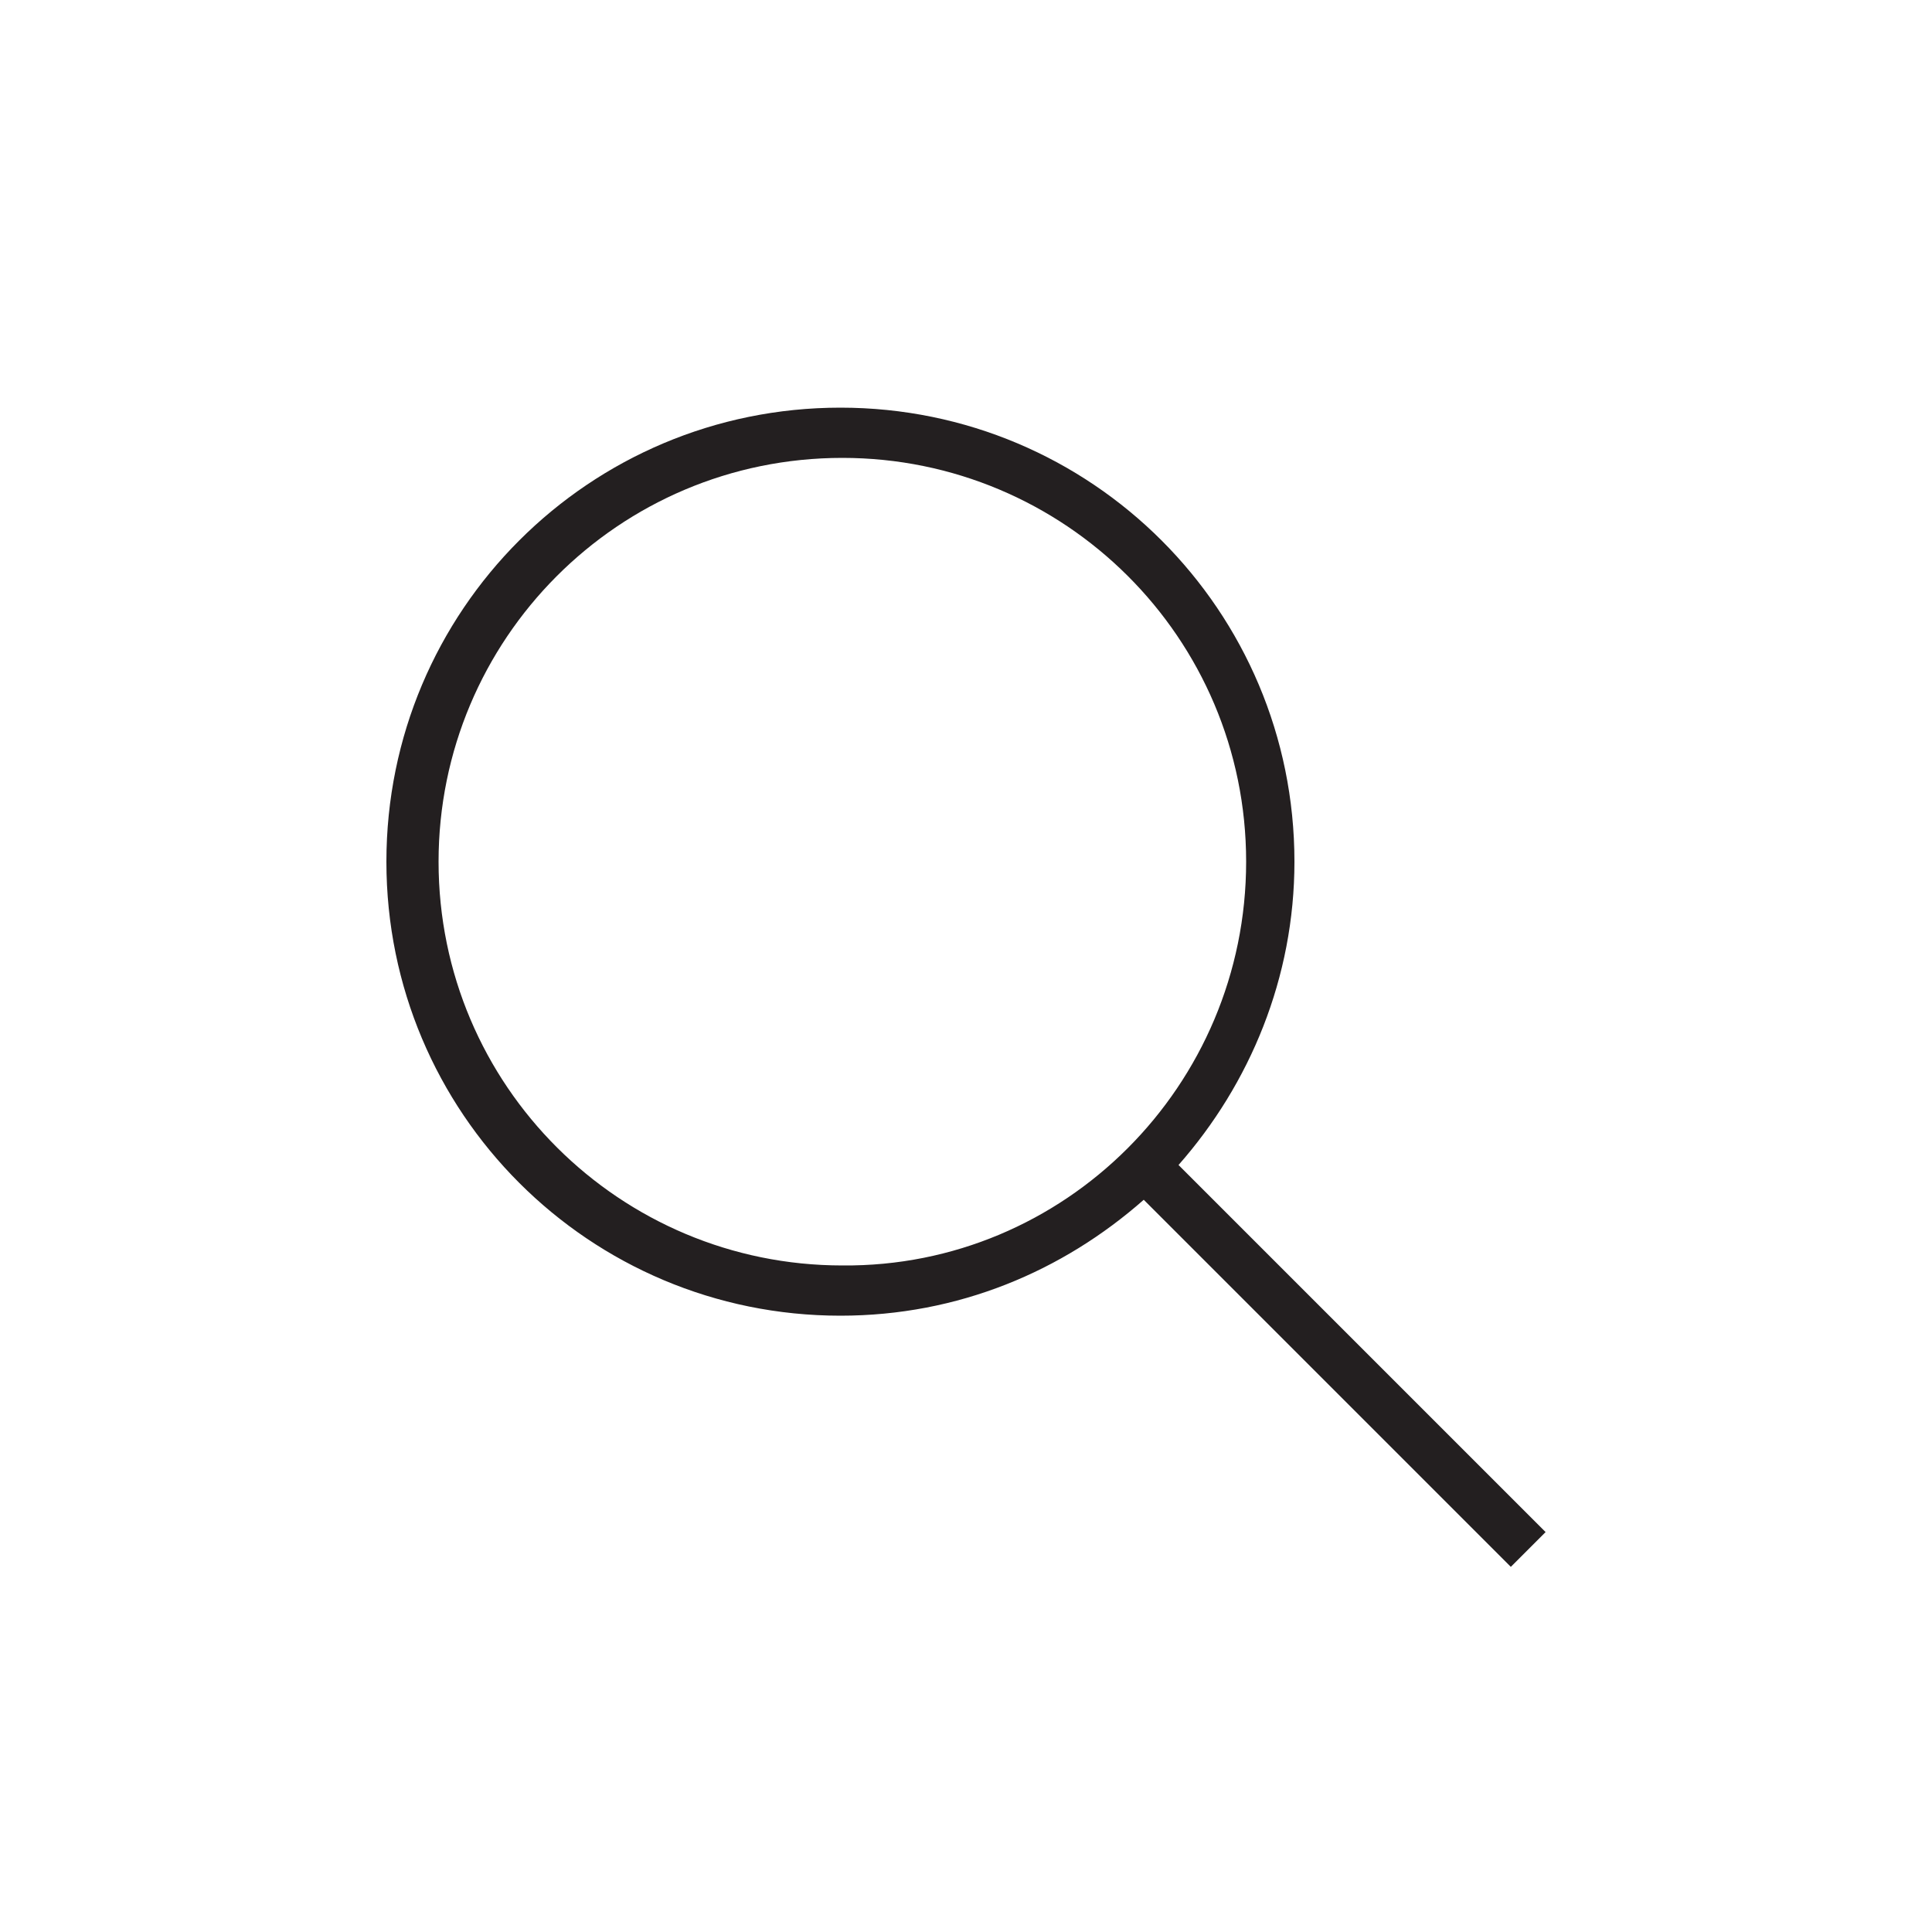
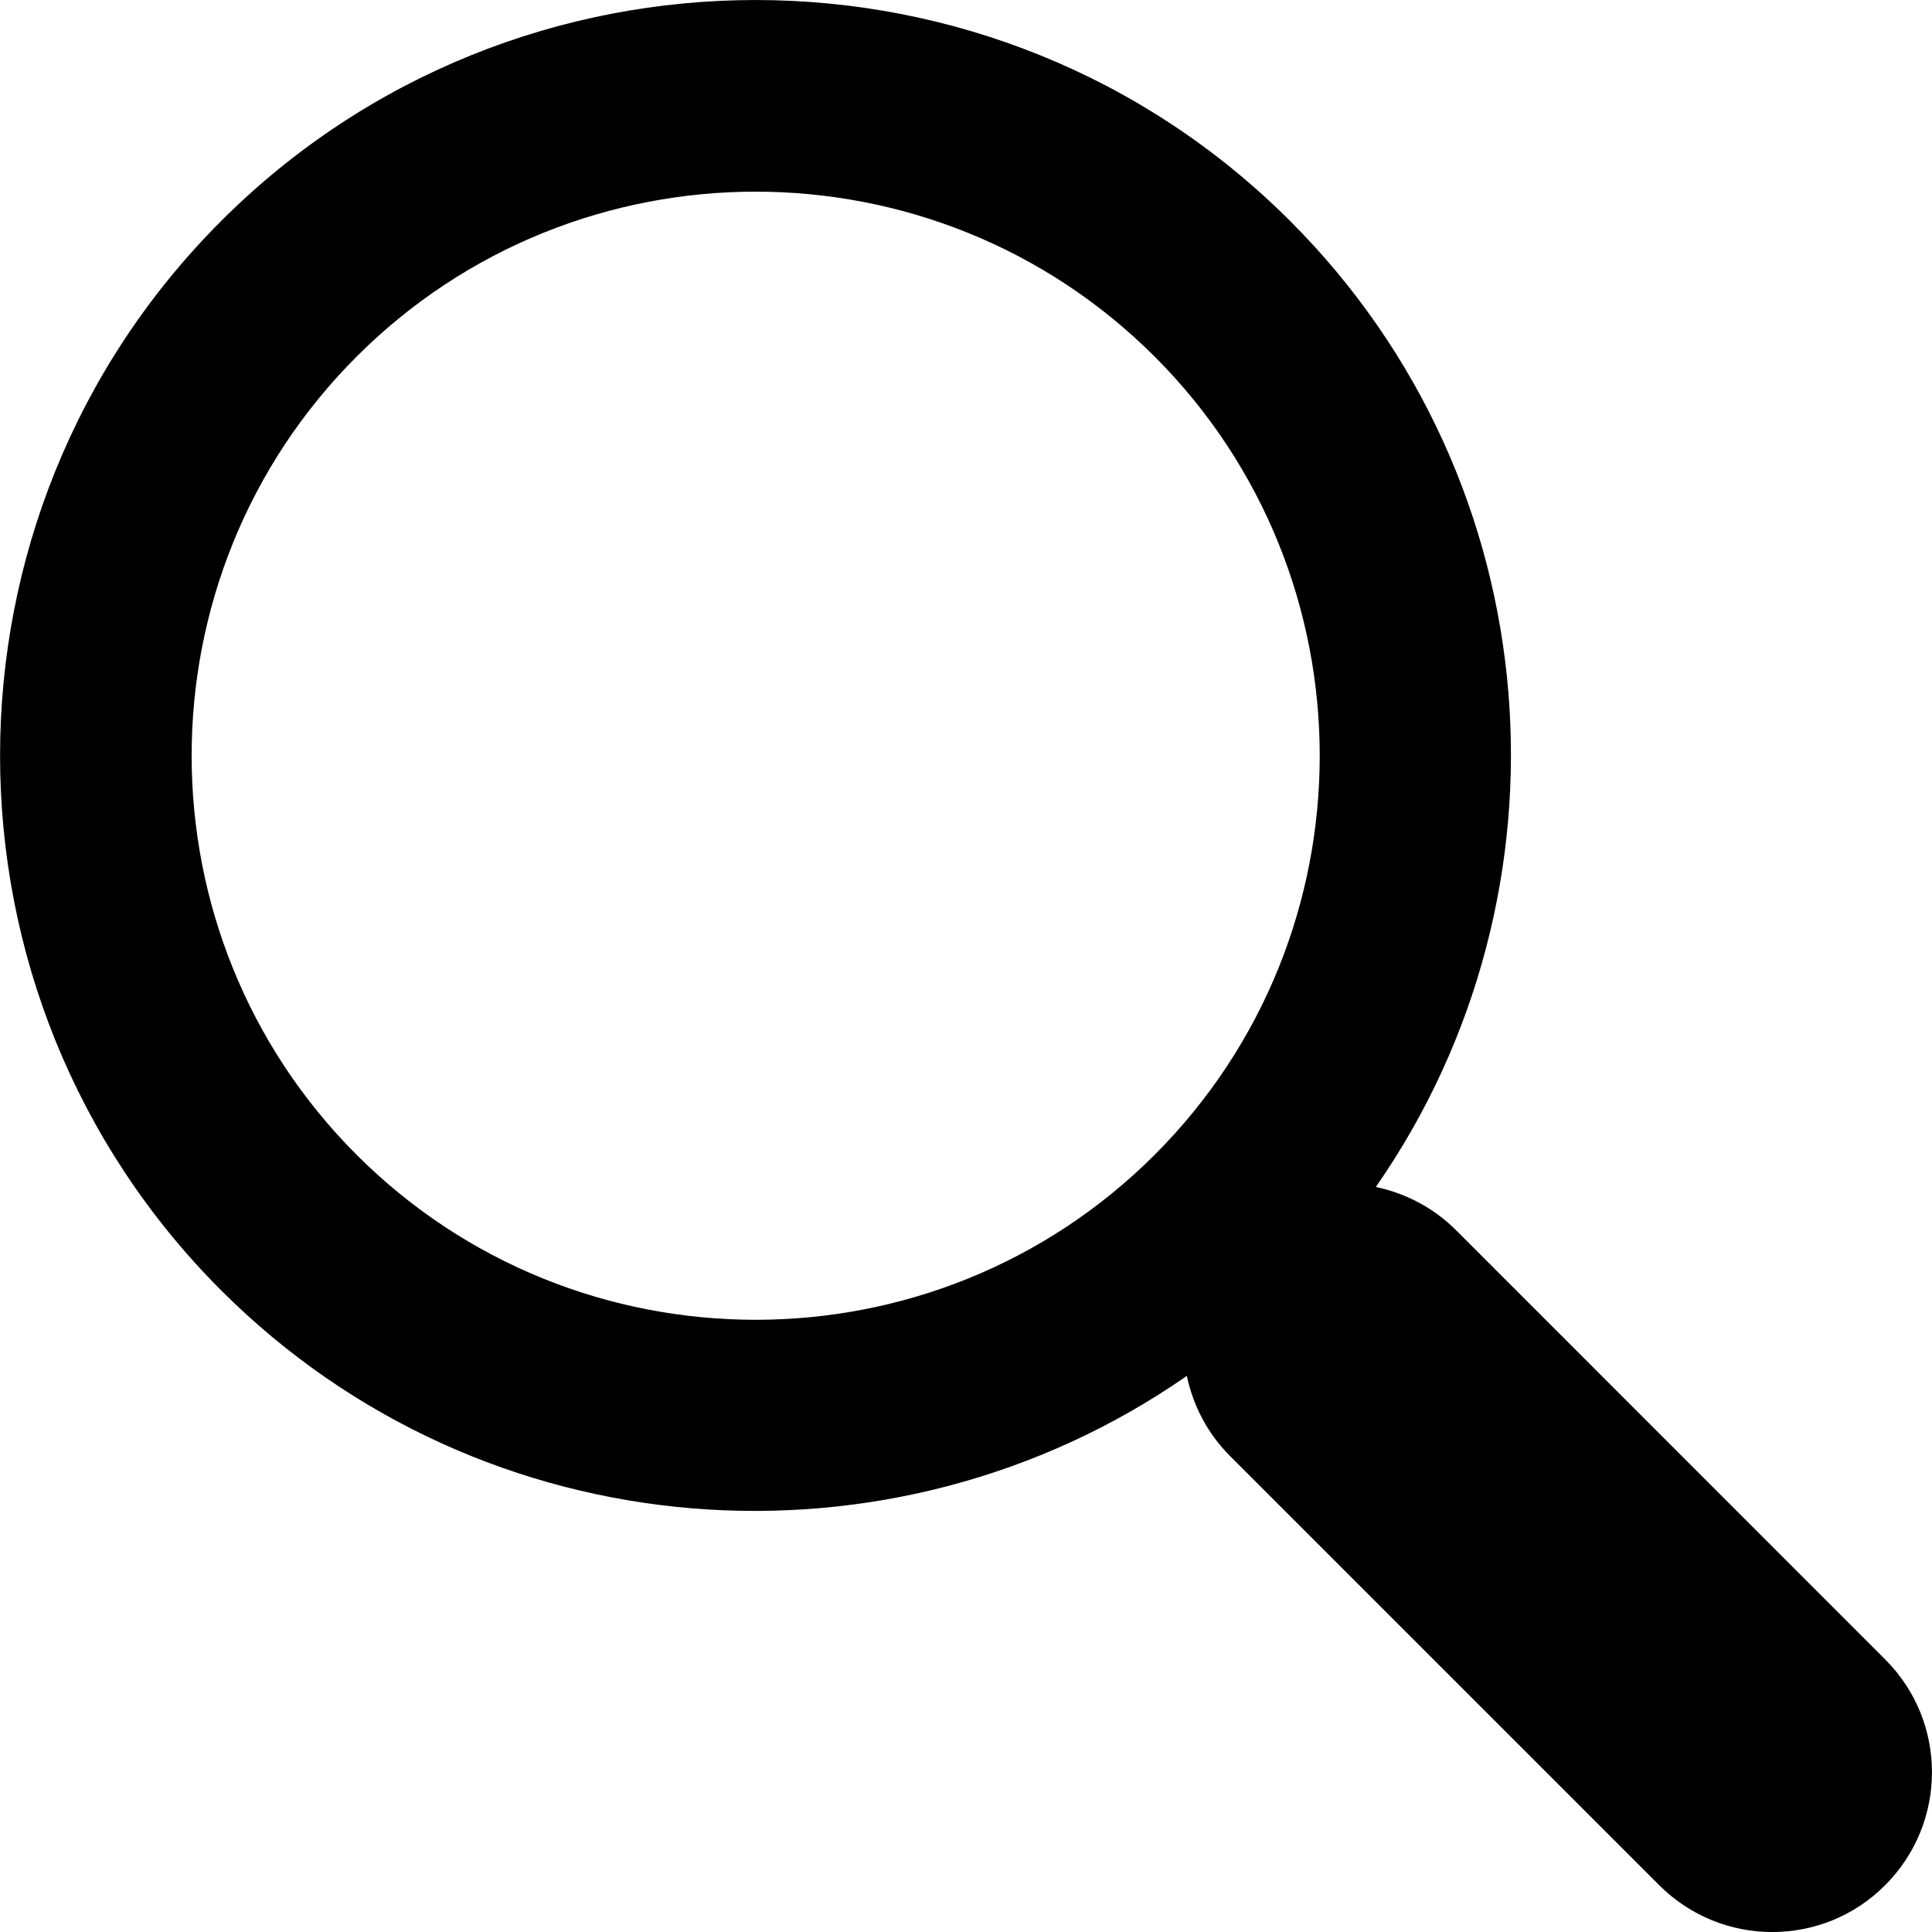
- <svg xmlns="http://www.w3.org/2000/svg" enable-background="new 0 0 100 100" id="Layer_1" version="1.1" viewBox="0 0 100 100" xml:space="preserve">
-   <path clip-rule="evenodd" d="M64.5,44.6c0-11.6-9.4-20.9-20.9-20.9c-11.6,0-20.9,9.4-20.9,20.9  c0,11.6,9.4,20.9,20.9,20.9C55.1,65.6,64.5,56.2,64.5,44.6z M80,79.3l-1.8,1.8l-19-19c-4.2,3.7-9.6,6-15.7,6  c-13,0-23.5-10.5-23.5-23.5c0-13,10.5-23.5,23.5-23.5c13,0,23.5,10.5,23.5,23.5c0,6-2.3,11.5-6,15.7L80,79.3z" fill="#231F20" fill-rule="evenodd" />
+ <svg xmlns="http://www.w3.org/2000/svg" version="1.1" id="Capa_1" x="0px" y="0px" width="30.239px" height="30.239px" viewBox="0 0 30.239 30.239" style="enable-background:new 0 0 30.239 30.239;" xml:space="preserve">
+   <g>
+     <path d="M20.194,3.46c-4.613-4.613-12.121-4.613-16.734,0c-4.612,4.614-4.612,12.121,0,16.735   c4.108,4.107,10.506,4.547,15.116,1.34c0.097,0.459,0.319,0.897,0.676,1.254l6.718,6.718c0.979,0.977,2.561,0.977,3.535,0   c0.978-0.978,0.978-2.56,0-3.535l-6.718-6.72c-0.355-0.354-0.794-0.577-1.253-0.674C24.743,13.967,24.303,7.57,20.194,3.46z    M18.073,18.074c-3.444,3.444-9.049,3.444-12.492,0c-3.442-3.444-3.442-9.048,0-12.492c3.443-3.443,9.048-3.443,12.492,0   C21.517,9.026,21.517,14.63,18.073,18.074z" />
+   </g>
+   <g>
+ </g>
+   <g>
+ </g>
+   <g>
+ </g>
+   <g>
+ </g>
+   <g>
+ </g>
+   <g>
+ </g>
+   <g>
+ </g>
+   <g>
+ </g>
+   <g>
+ </g>
+   <g>
+ </g>
+   <g>
+ </g>
+   <g>
+ </g>
+   <g>
+ </g>
+   <g>
+ </g>
+   <g>
+ </g>
</svg>
